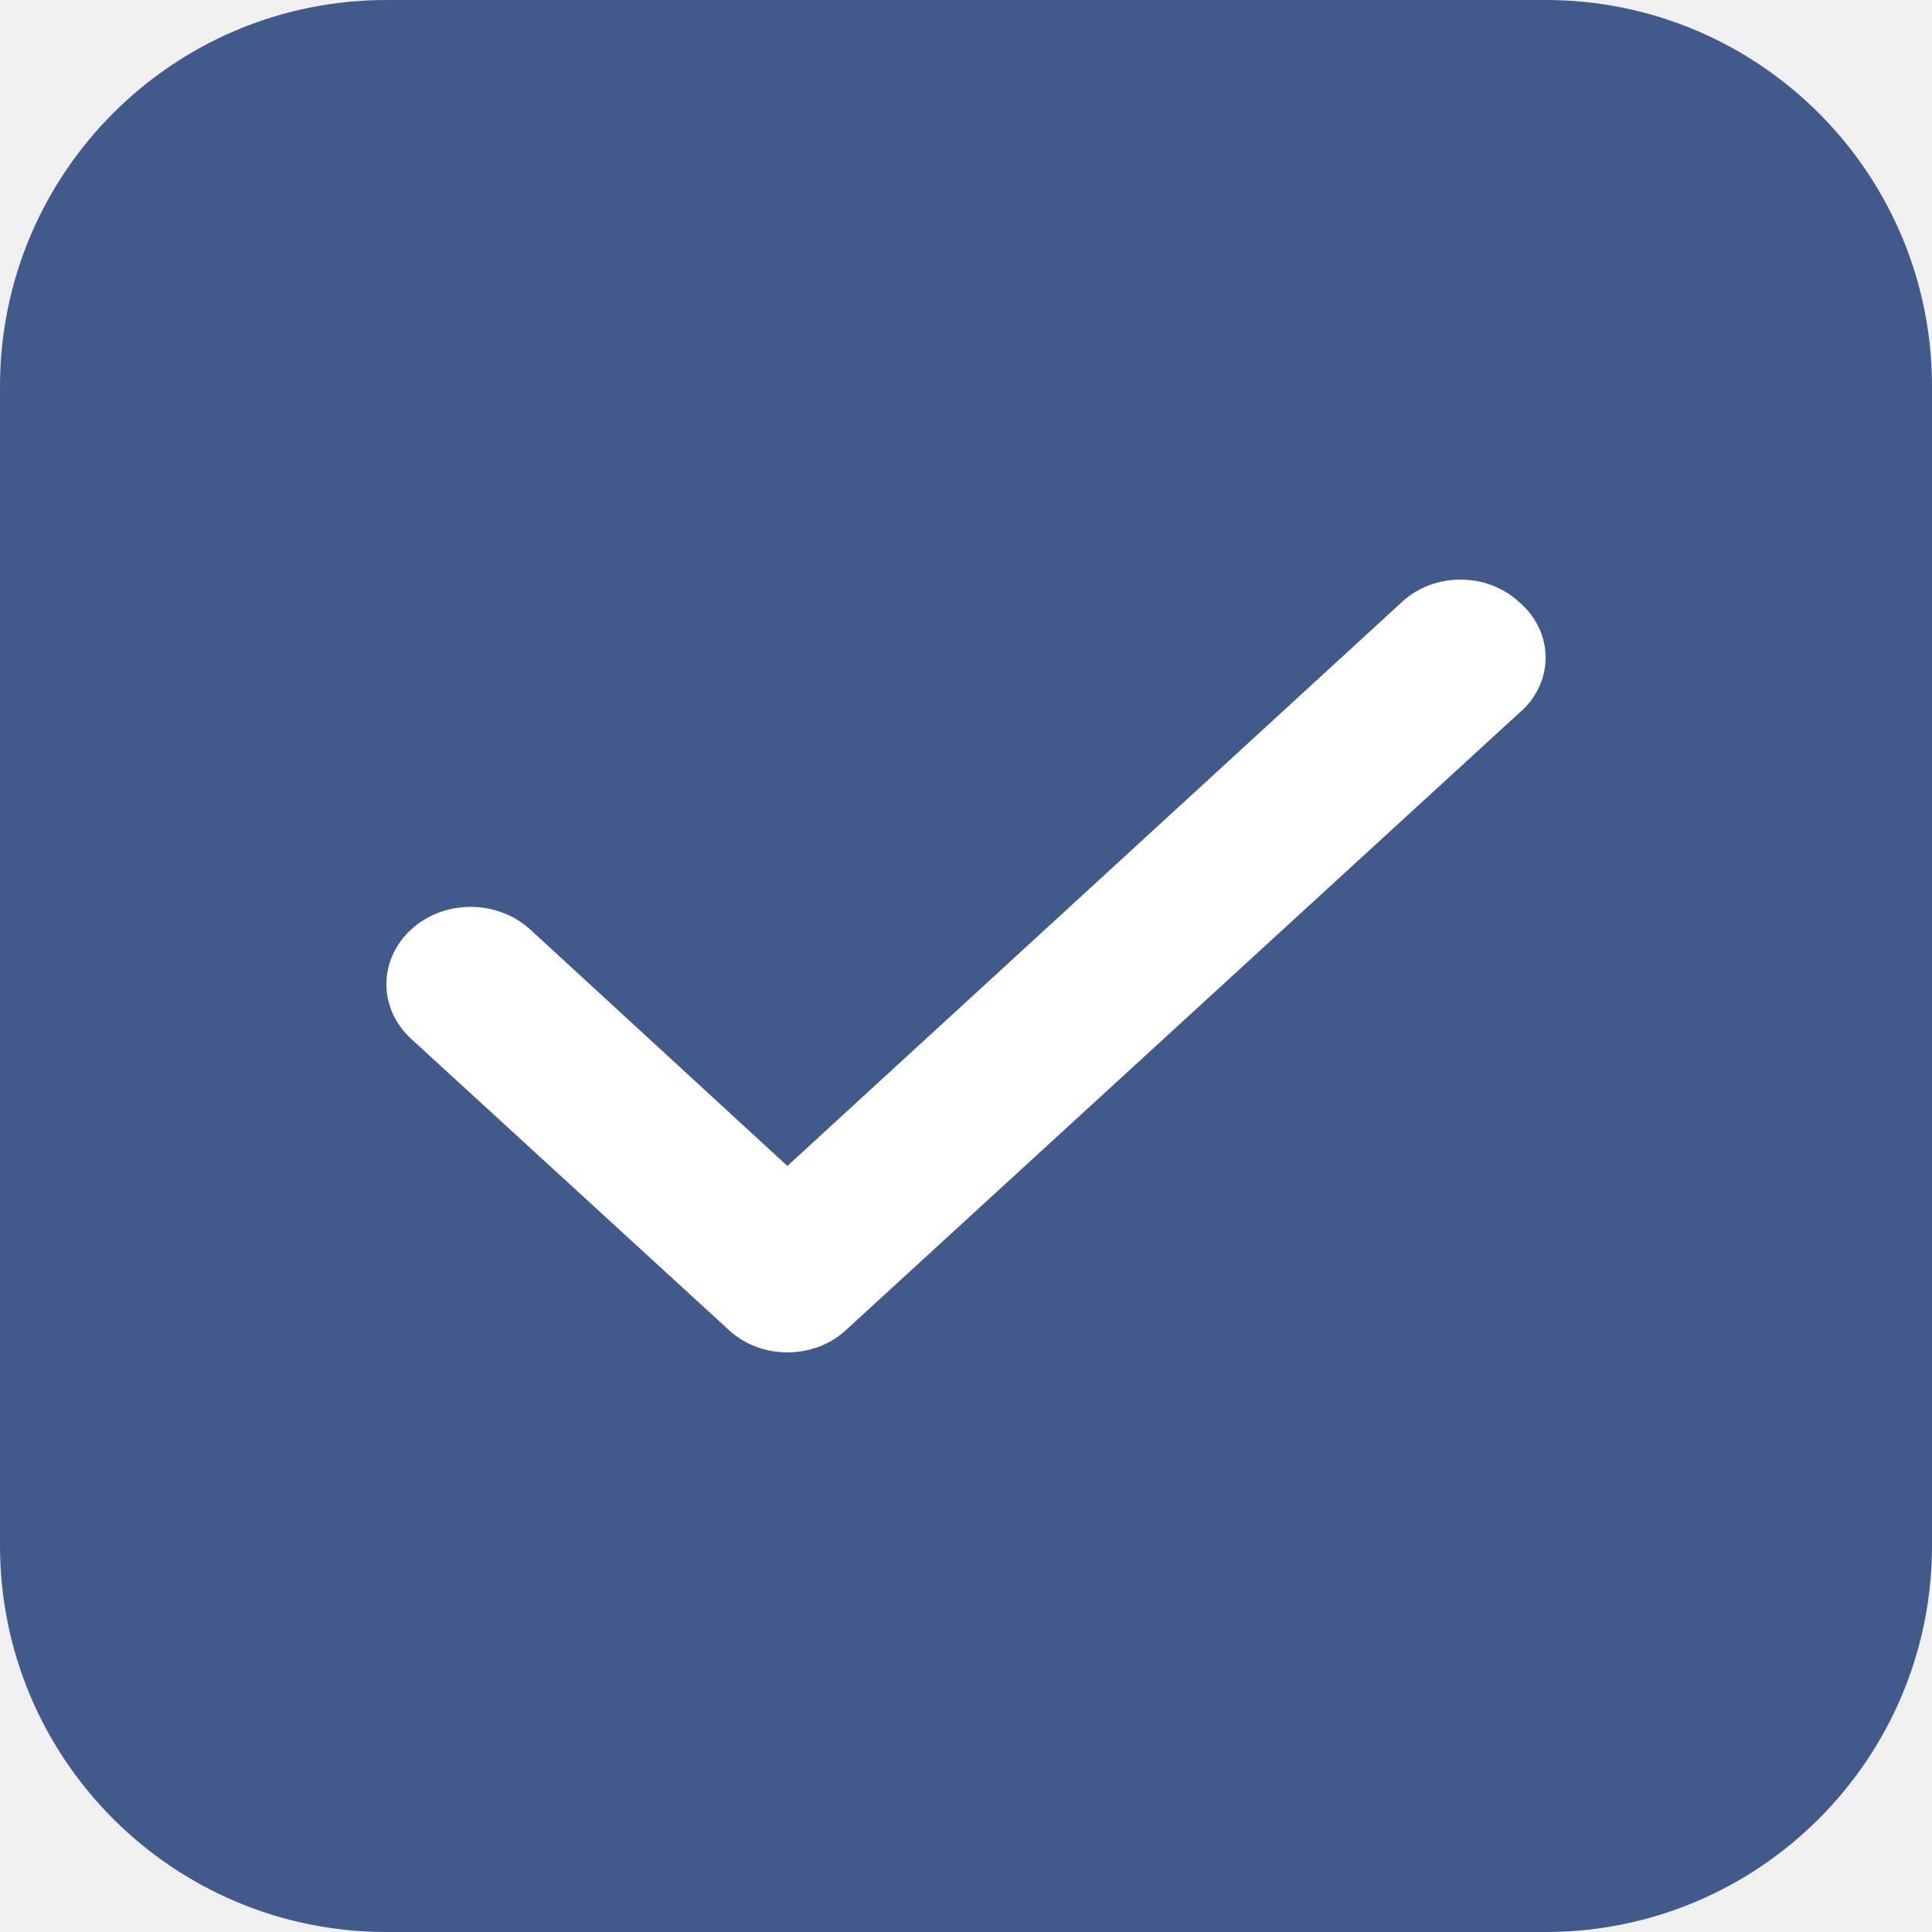
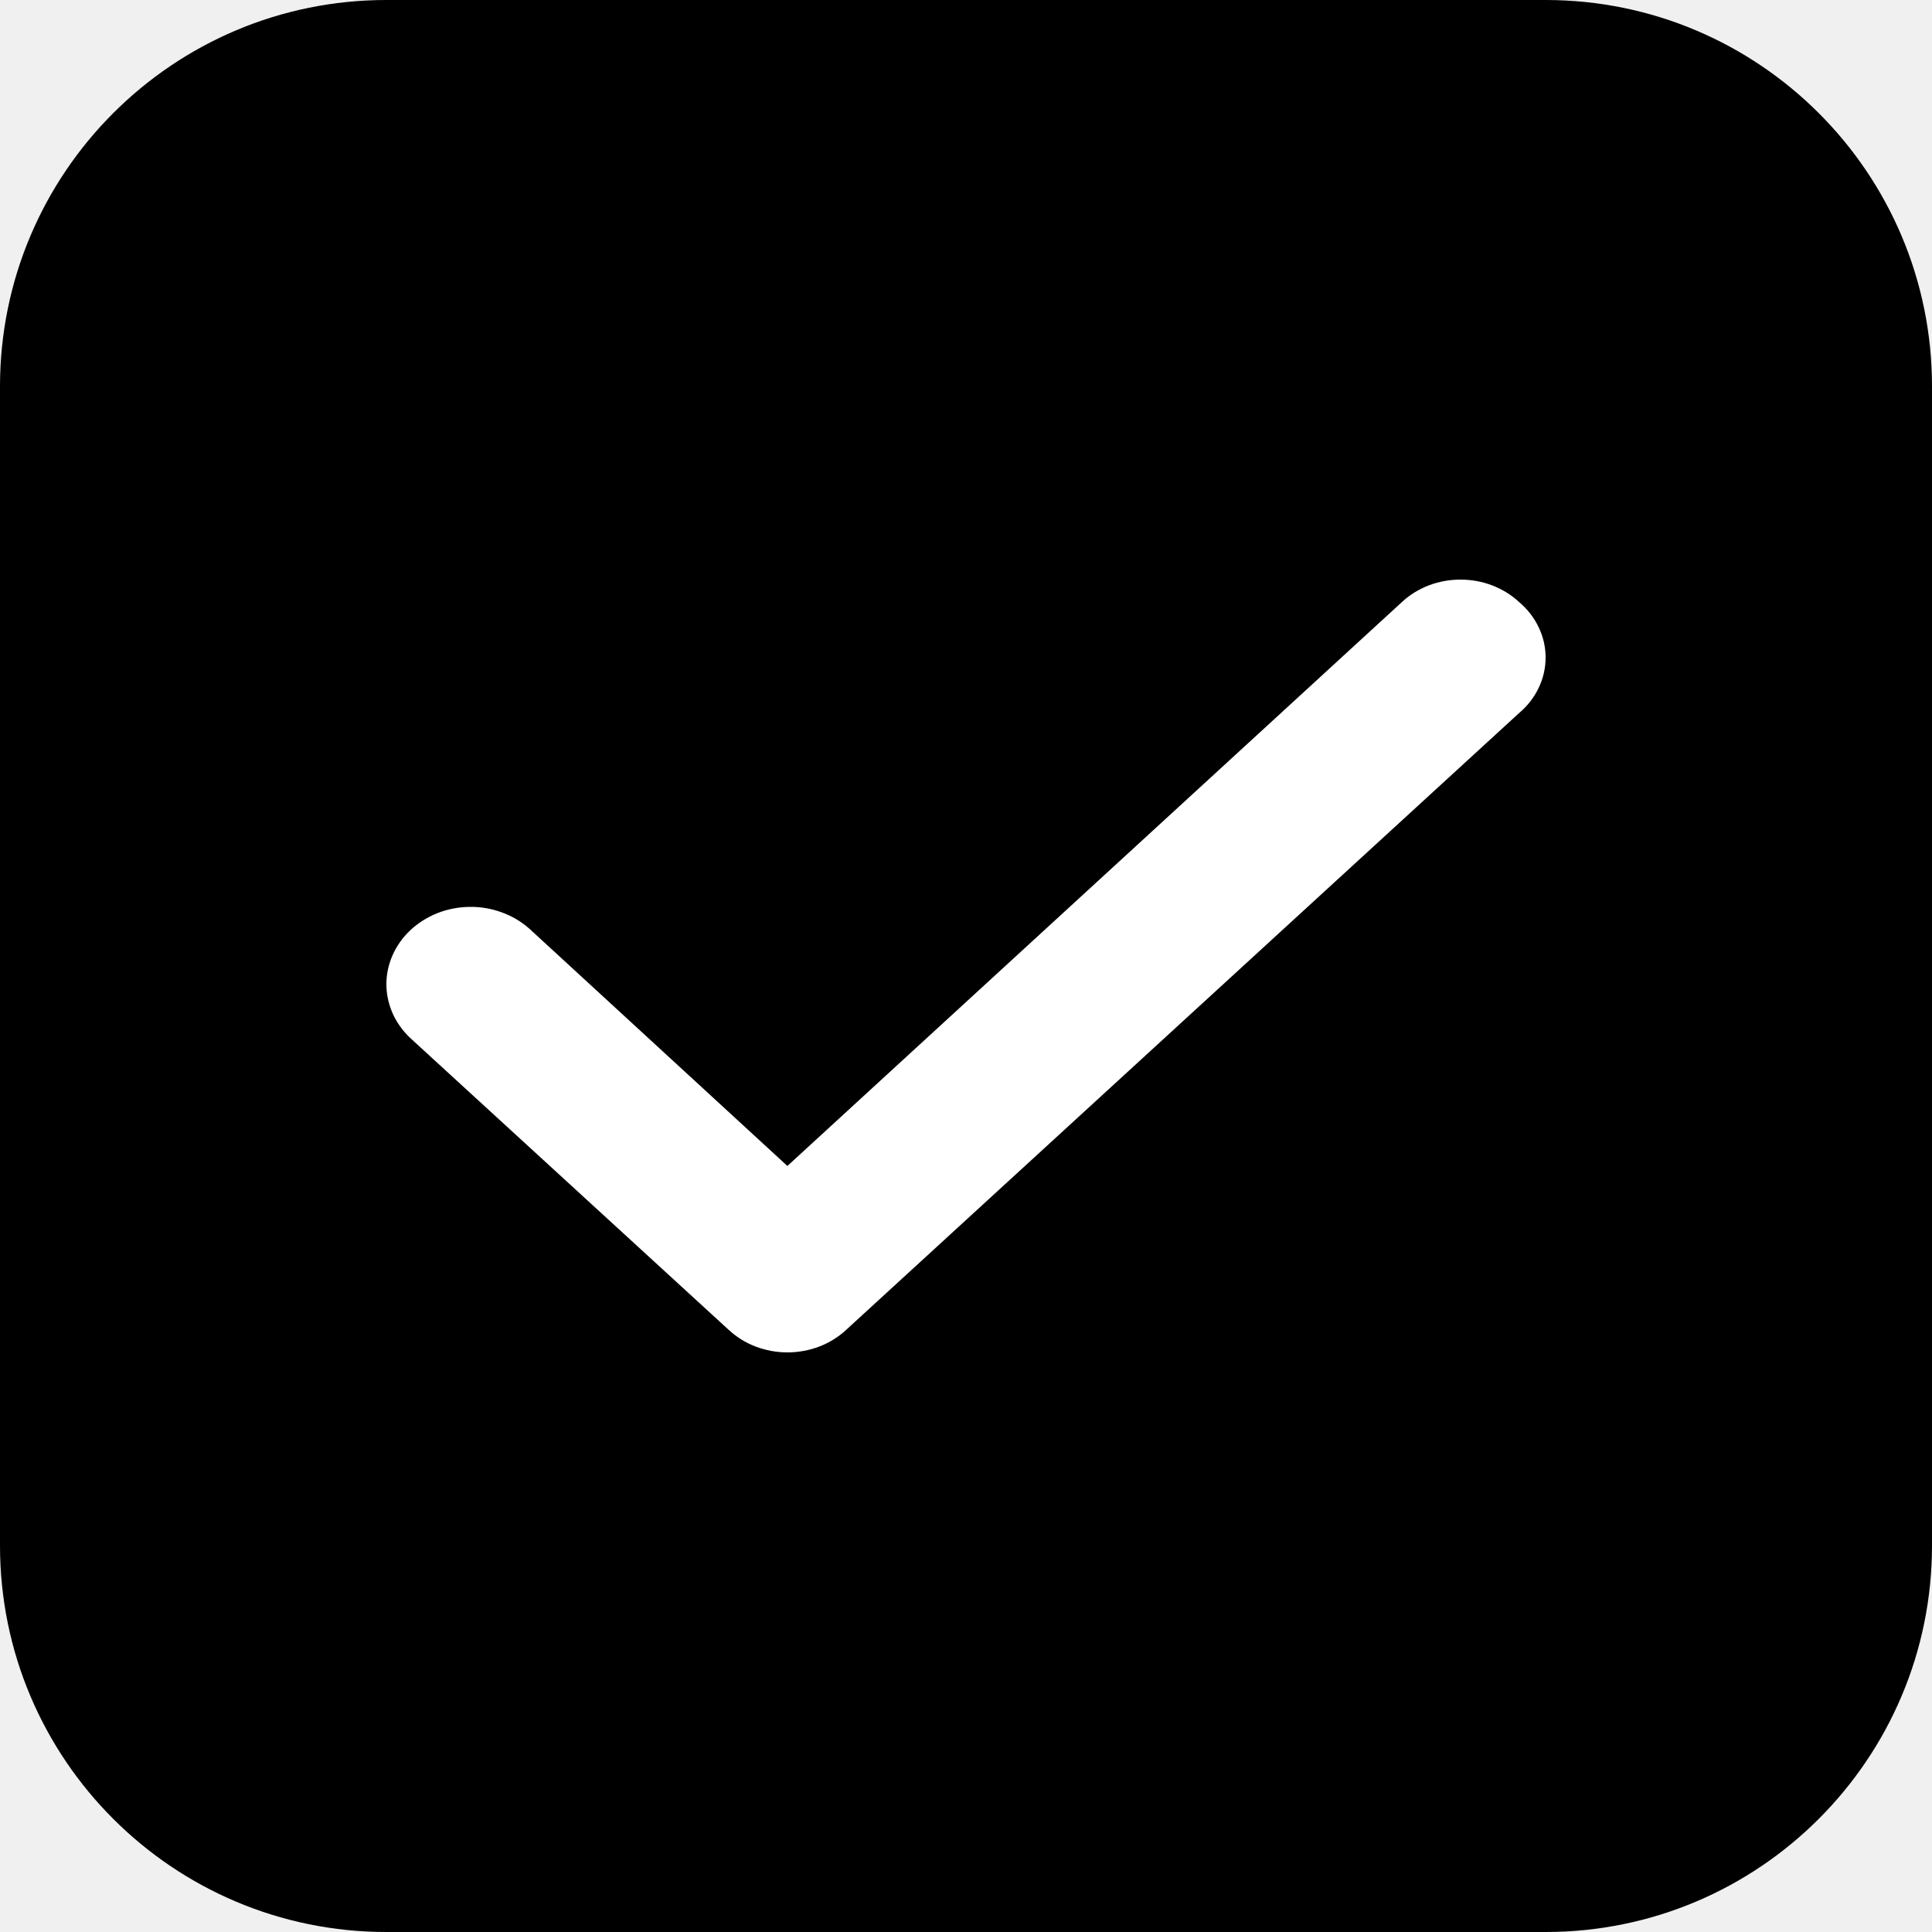
<svg xmlns="http://www.w3.org/2000/svg" width="20" height="20" viewBox="0 0 20 20" fill="none">
-   <rect width="20" height="20" rx="4" fill="#425A8B" />
+   <rect width="20" height="20" rx="4" fill="black" />
  <path d="M15.725 6.232C15.646 6.158 15.551 6.1 15.447 6.06C15.343 6.02 15.232 6 15.119 6C15.006 6 14.895 6.02 14.79 6.06C14.687 6.1 14.592 6.158 14.513 6.232L8.151 12.07L5.479 9.613C5.396 9.54 5.299 9.482 5.192 9.444C5.086 9.405 4.972 9.386 4.857 9.388C4.743 9.39 4.63 9.412 4.525 9.454C4.42 9.496 4.325 9.557 4.245 9.632C4.165 9.708 4.103 9.797 4.061 9.895C4.019 9.992 3.998 10.097 4 10.202C4.002 10.307 4.027 10.41 4.072 10.507C4.118 10.603 4.184 10.69 4.266 10.763L7.545 13.768C7.625 13.842 7.719 13.9 7.823 13.94C7.927 13.979 8.039 14 8.151 14C8.264 14 8.376 13.979 8.48 13.94C8.584 13.9 8.678 13.842 8.758 13.768L15.725 7.382C15.812 7.309 15.881 7.22 15.928 7.121C15.976 7.022 16 6.915 16 6.807C16 6.699 15.976 6.592 15.928 6.493C15.881 6.394 15.812 6.305 15.725 6.232Z" fill="white" />
</svg>
